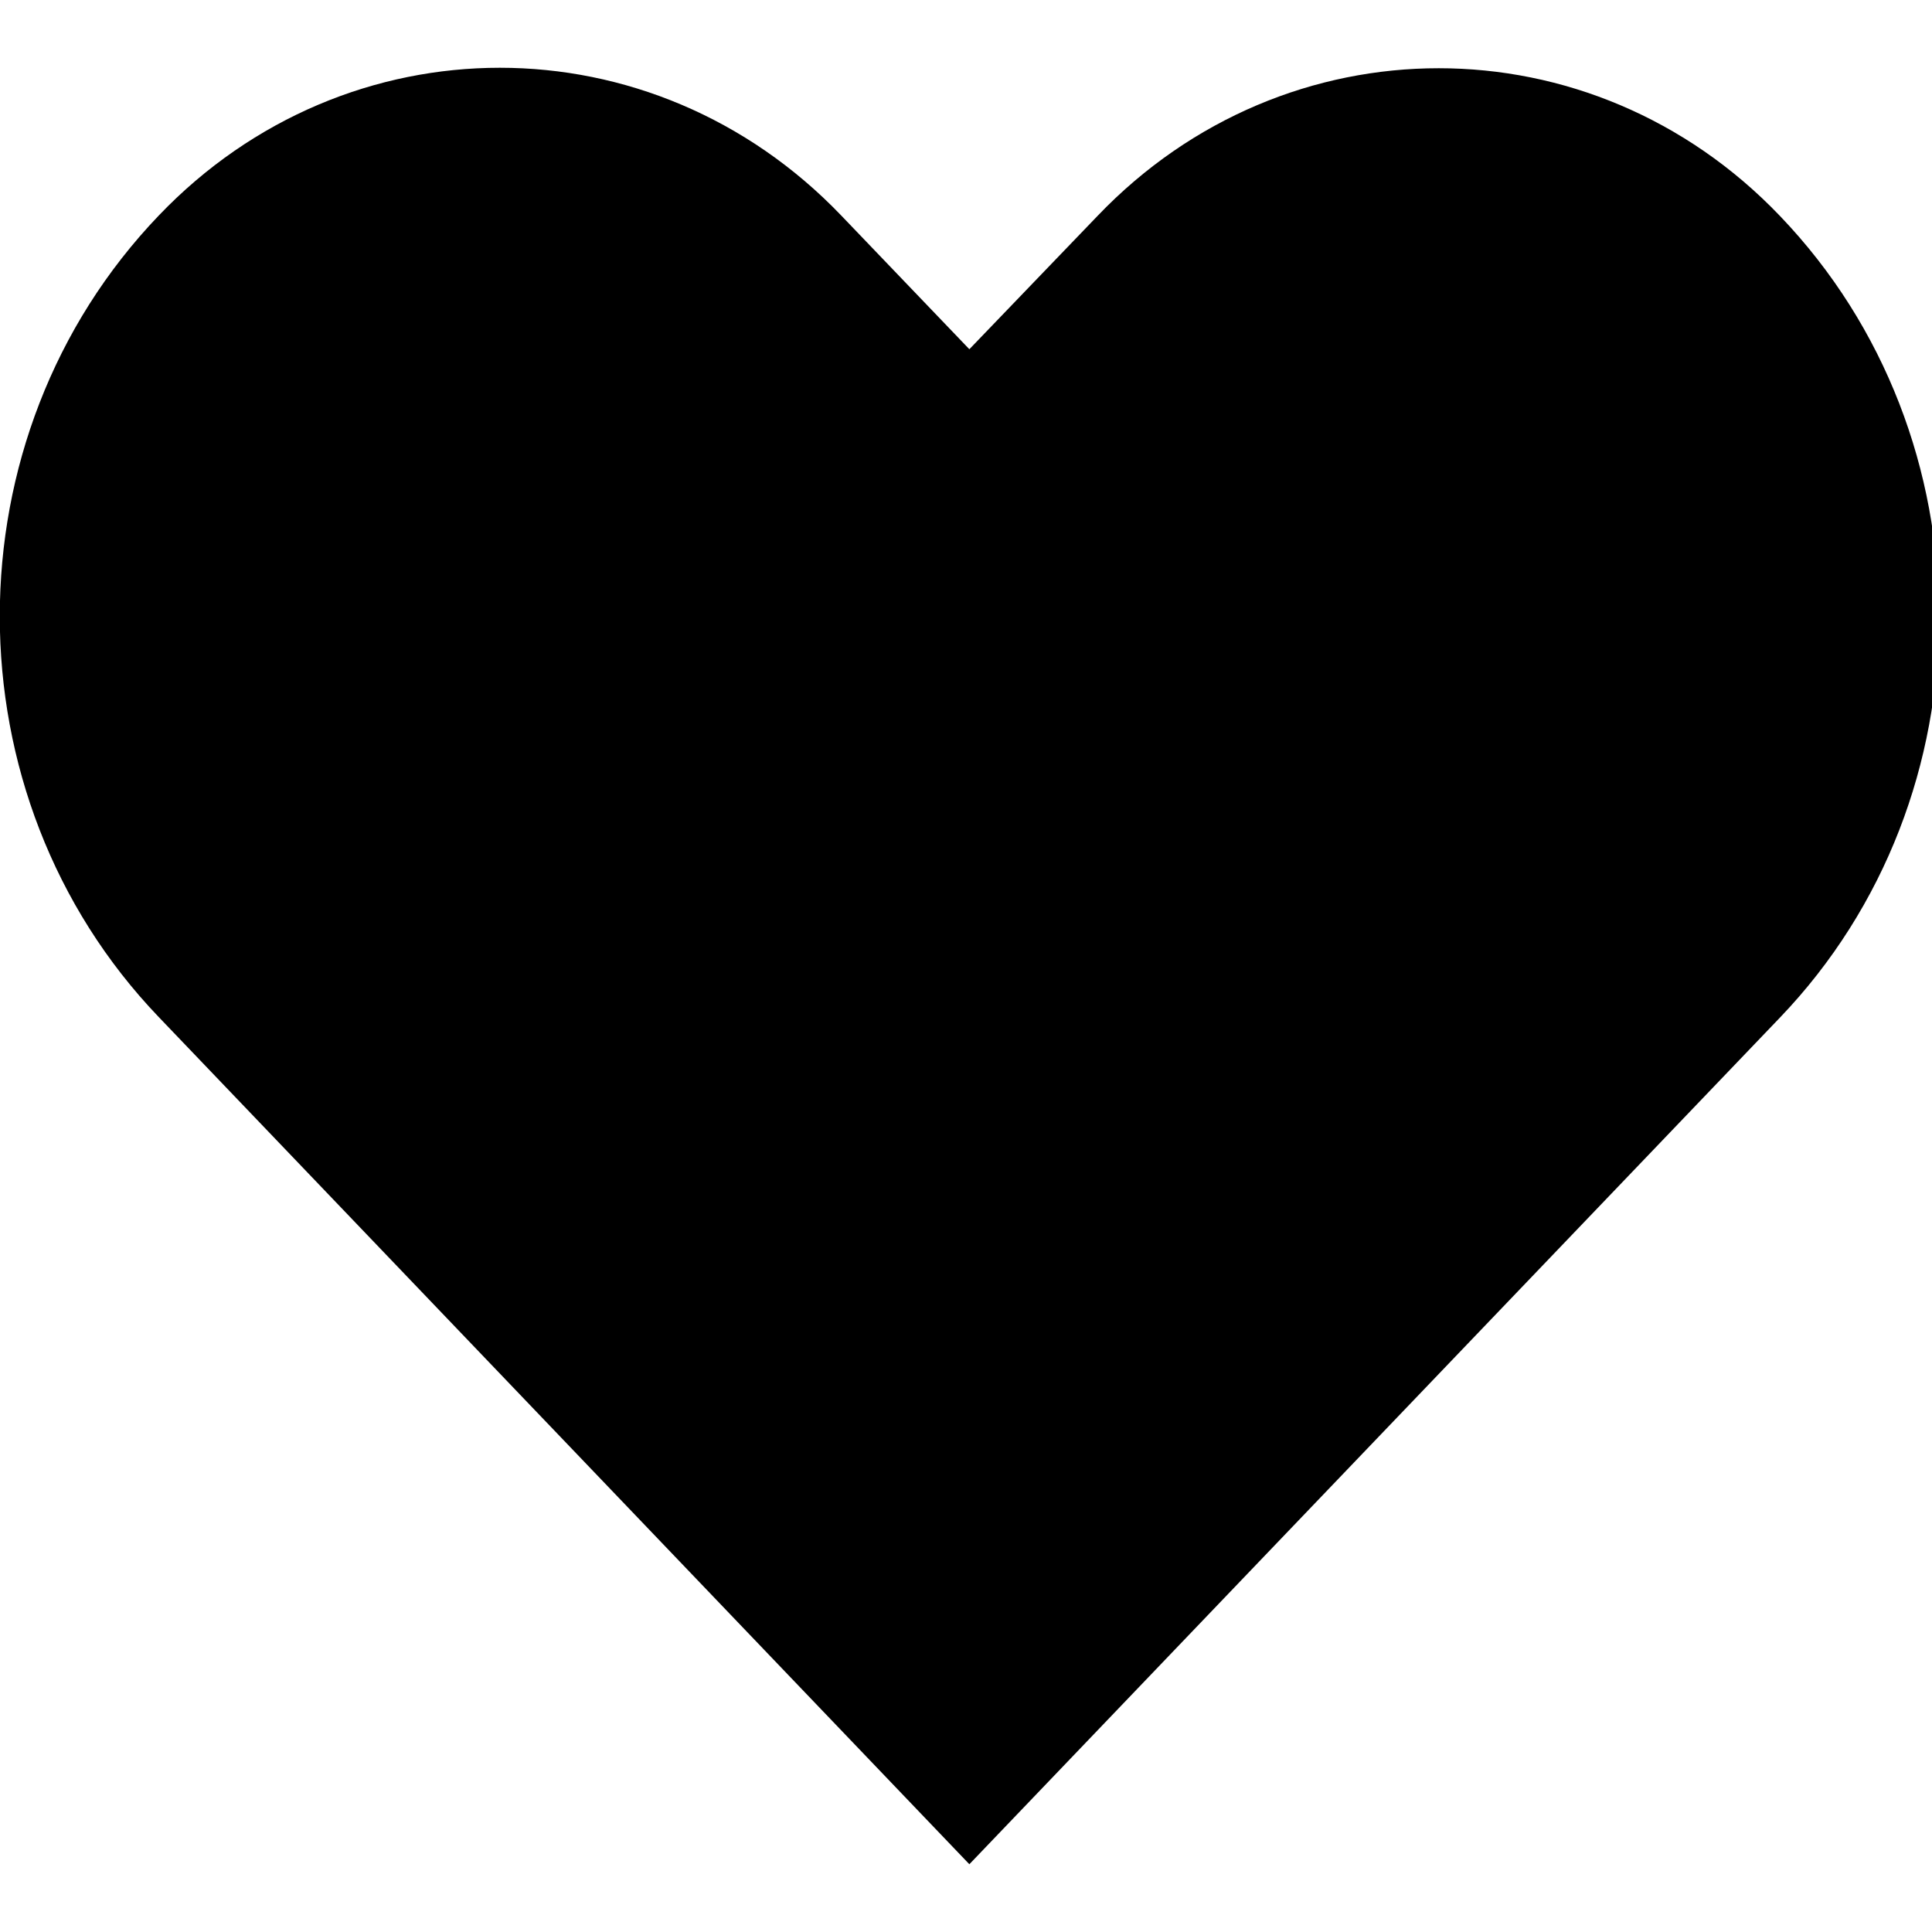
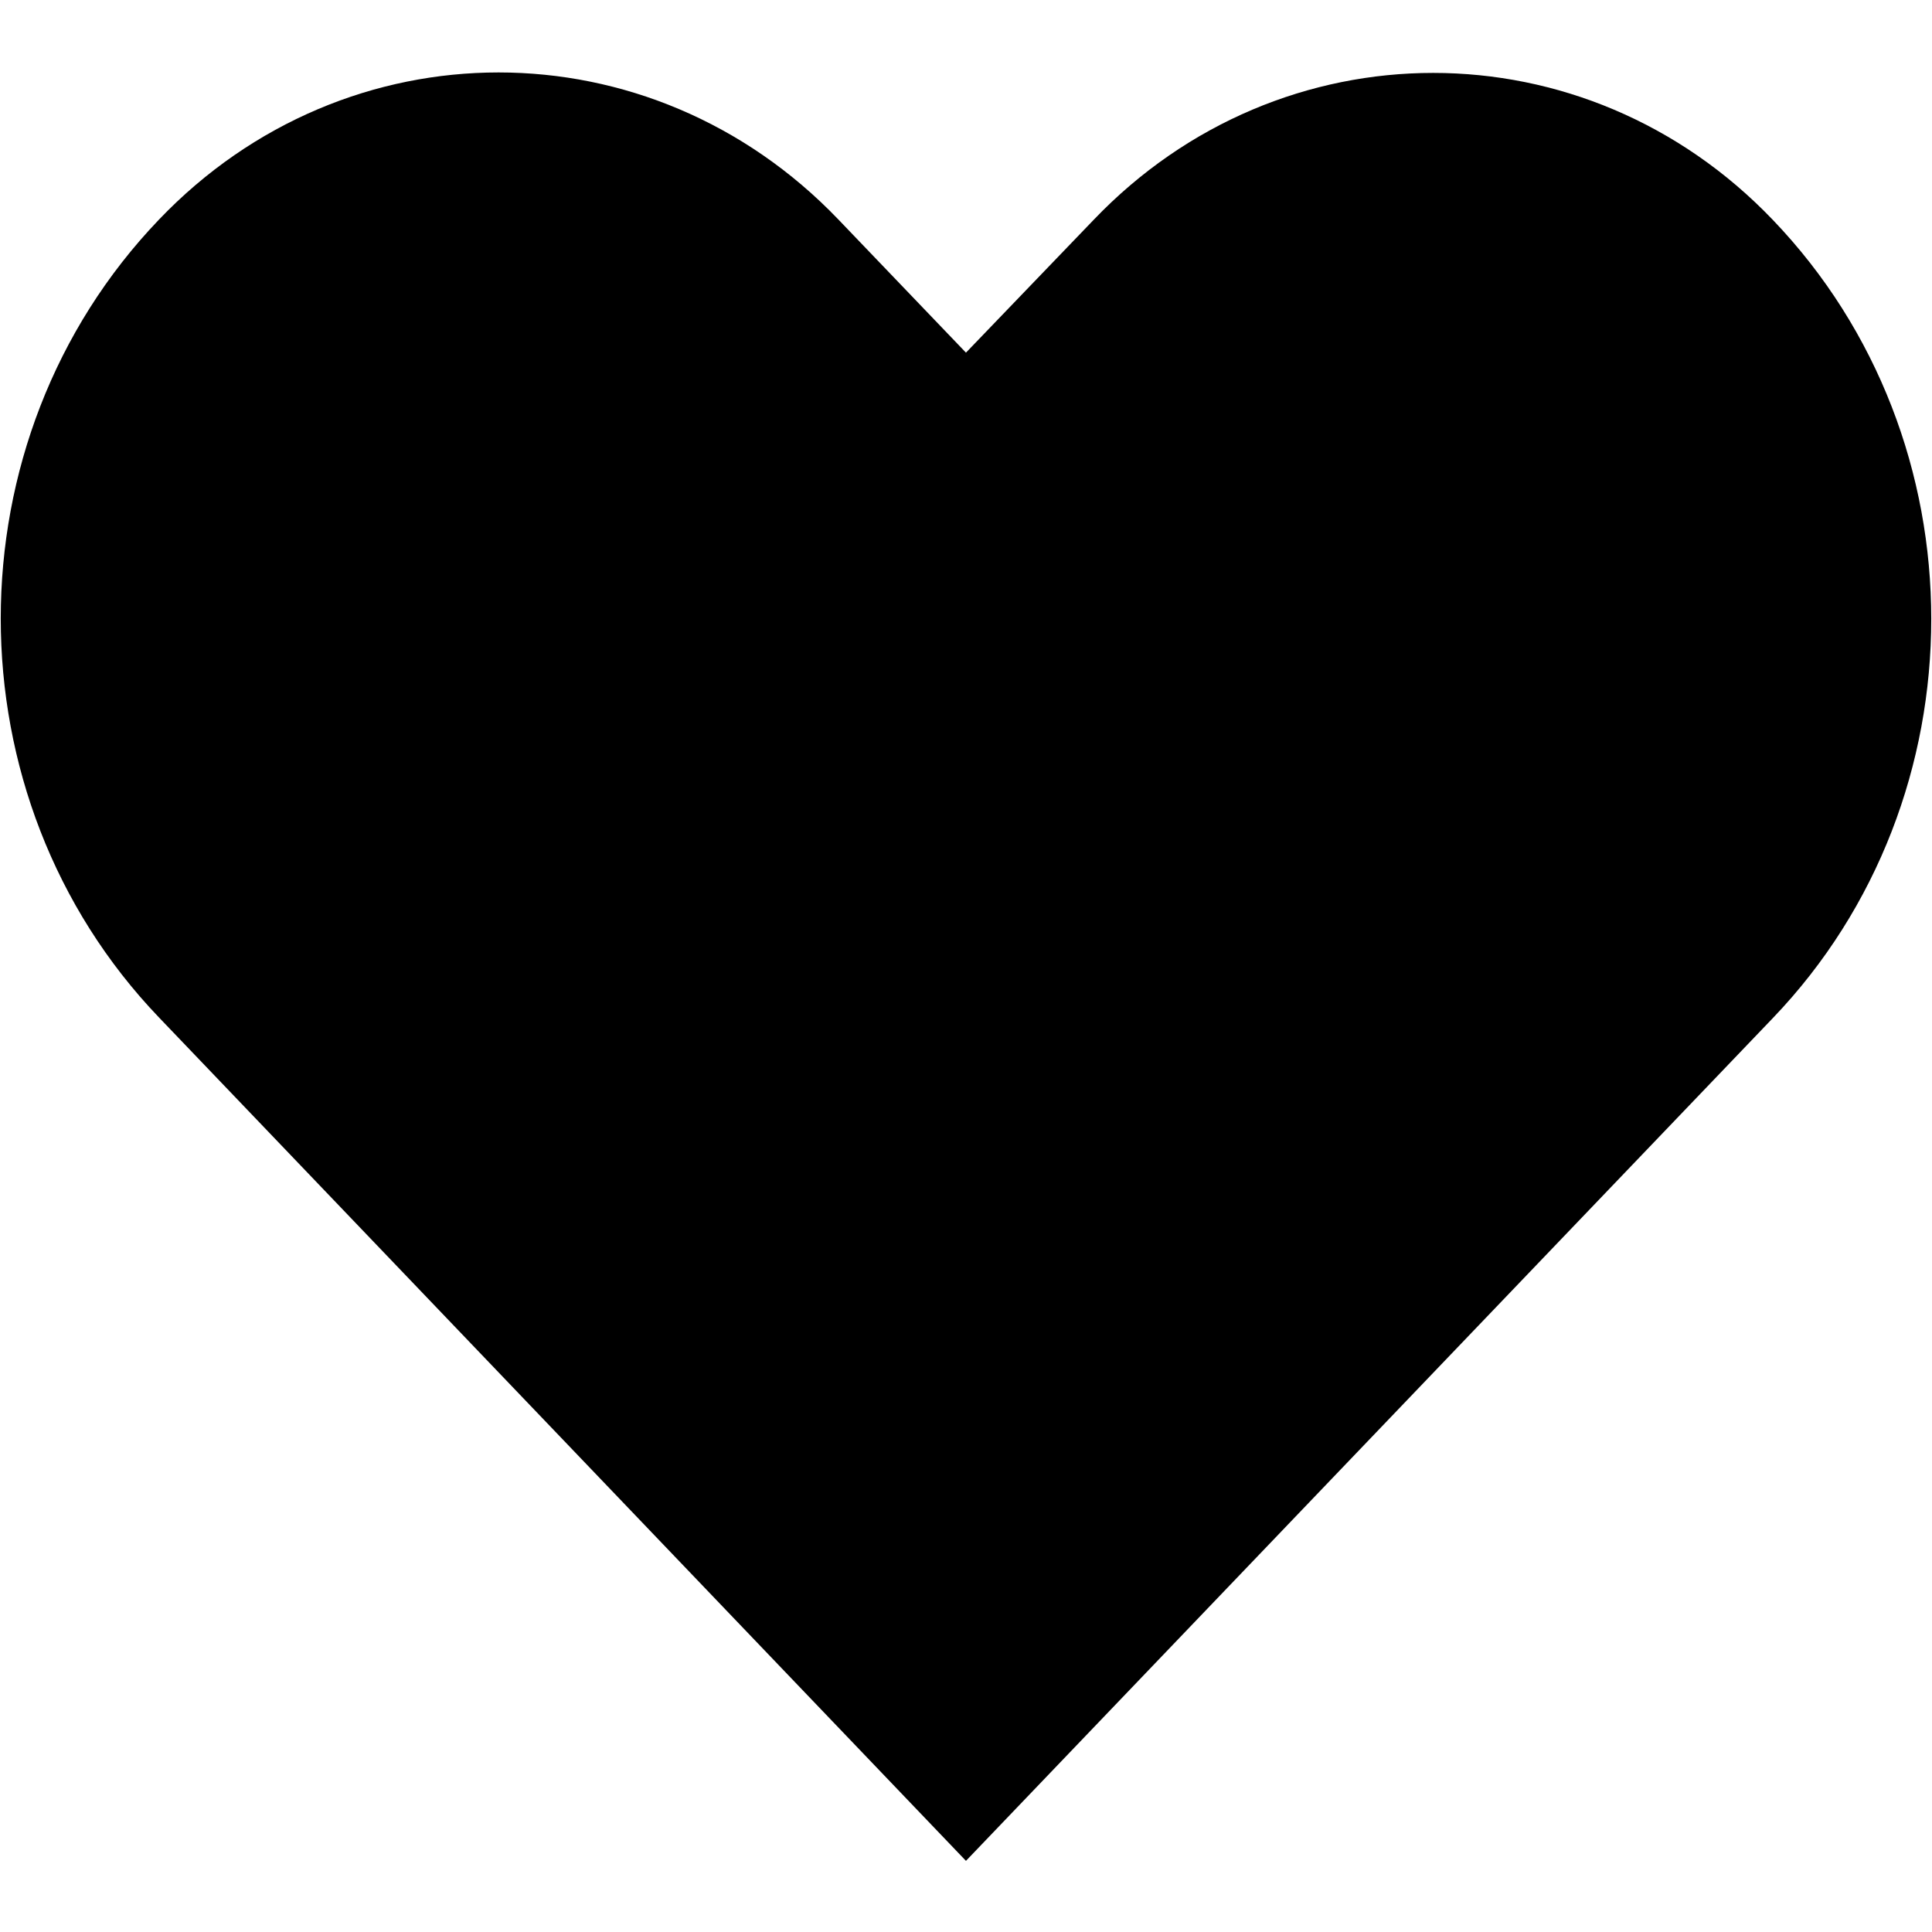
<svg xmlns="http://www.w3.org/2000/svg" version="1.1" id="icon-area" x="0px" y="0px" viewBox="-320 521.89 640 640" enable-background="new -320 521.89 640 640" xml:space="preserve">
-   <path d="M269.621,593.415c-62.38-65.231-163.684-65.231-226.048,0L1.112,637.576l-42.461-44.314  c-62.518-65.233-163.653-65.233-226.033,0c-70.254,73.289-70.254,192.285,0,265.574L1.112,1139.443l268.509-280.452  C339.89,785.702,339.89,666.706,269.621,593.415" />
+   <path d="M267.289,594.747c-62.1-64.938-162.948-64.938-225.032,0l-42.27,43.963l-42.27-44.115  c-62.237-64.94-162.917-64.94-225.017,0c-69.938,72.96-69.938,191.421,0,264.38l267.287,279.346L267.289,859.13  C337.242,786.17,337.242,667.709,267.289,594.747" />
</svg>
